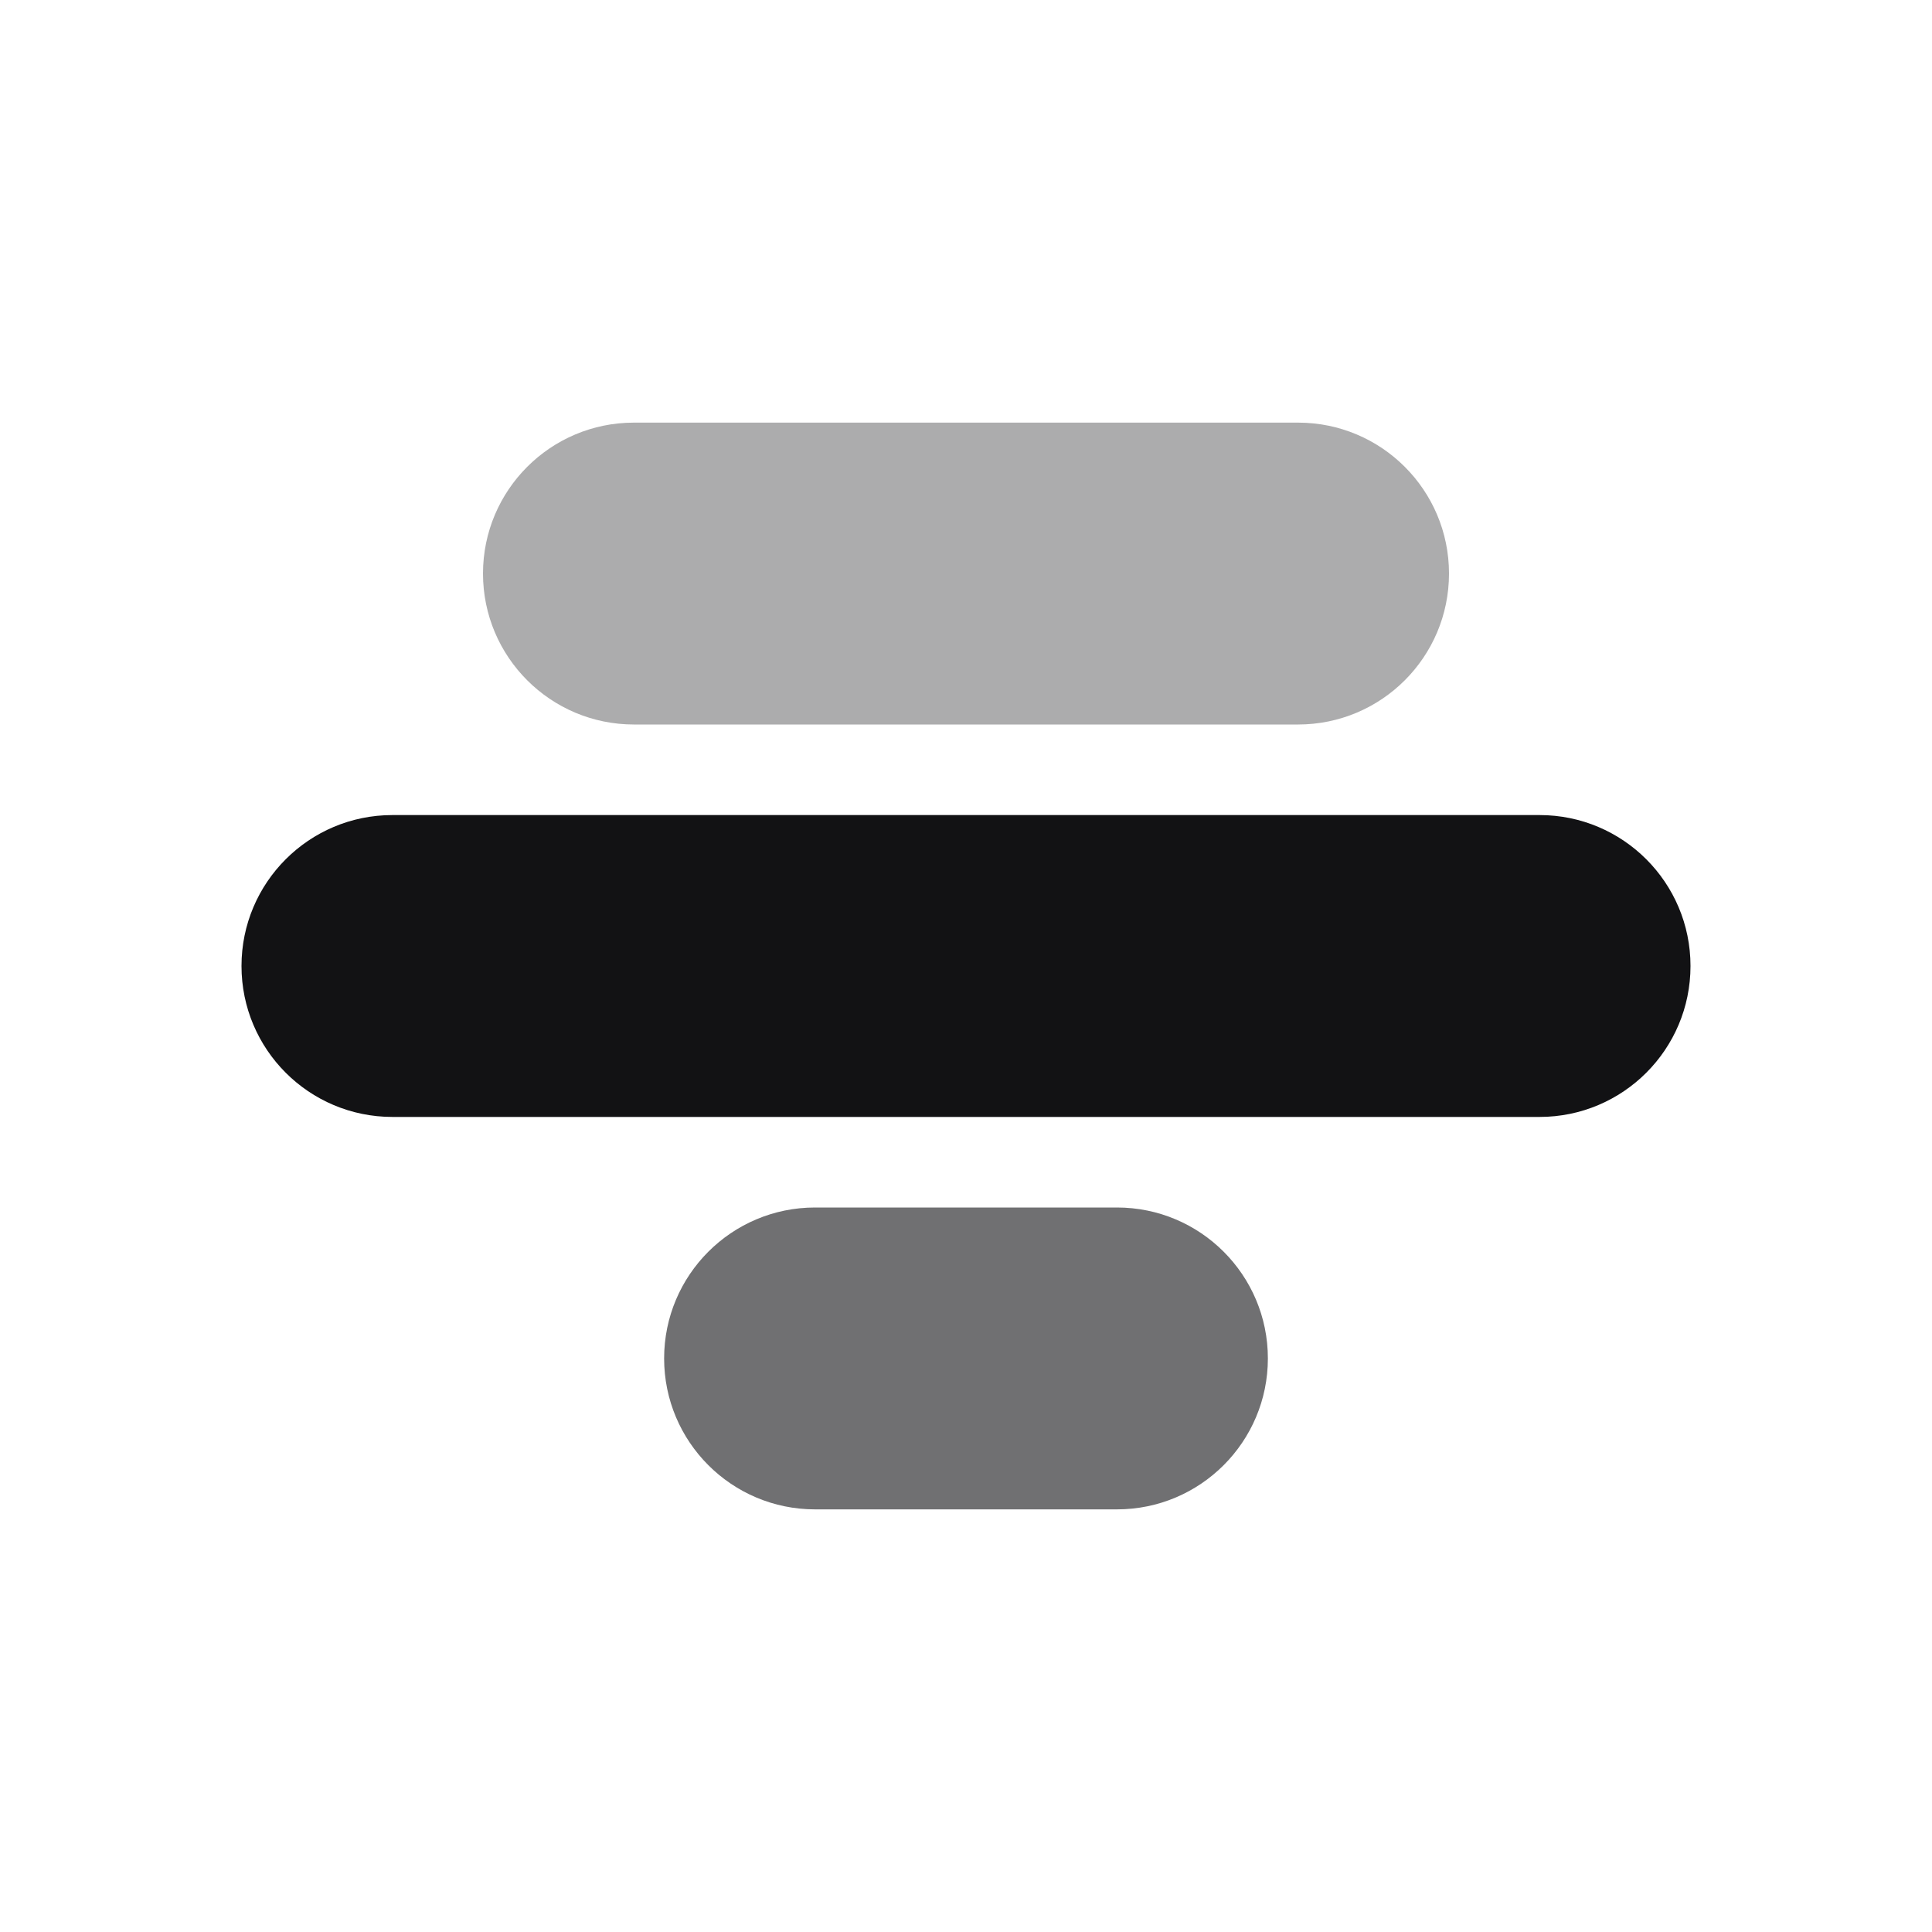
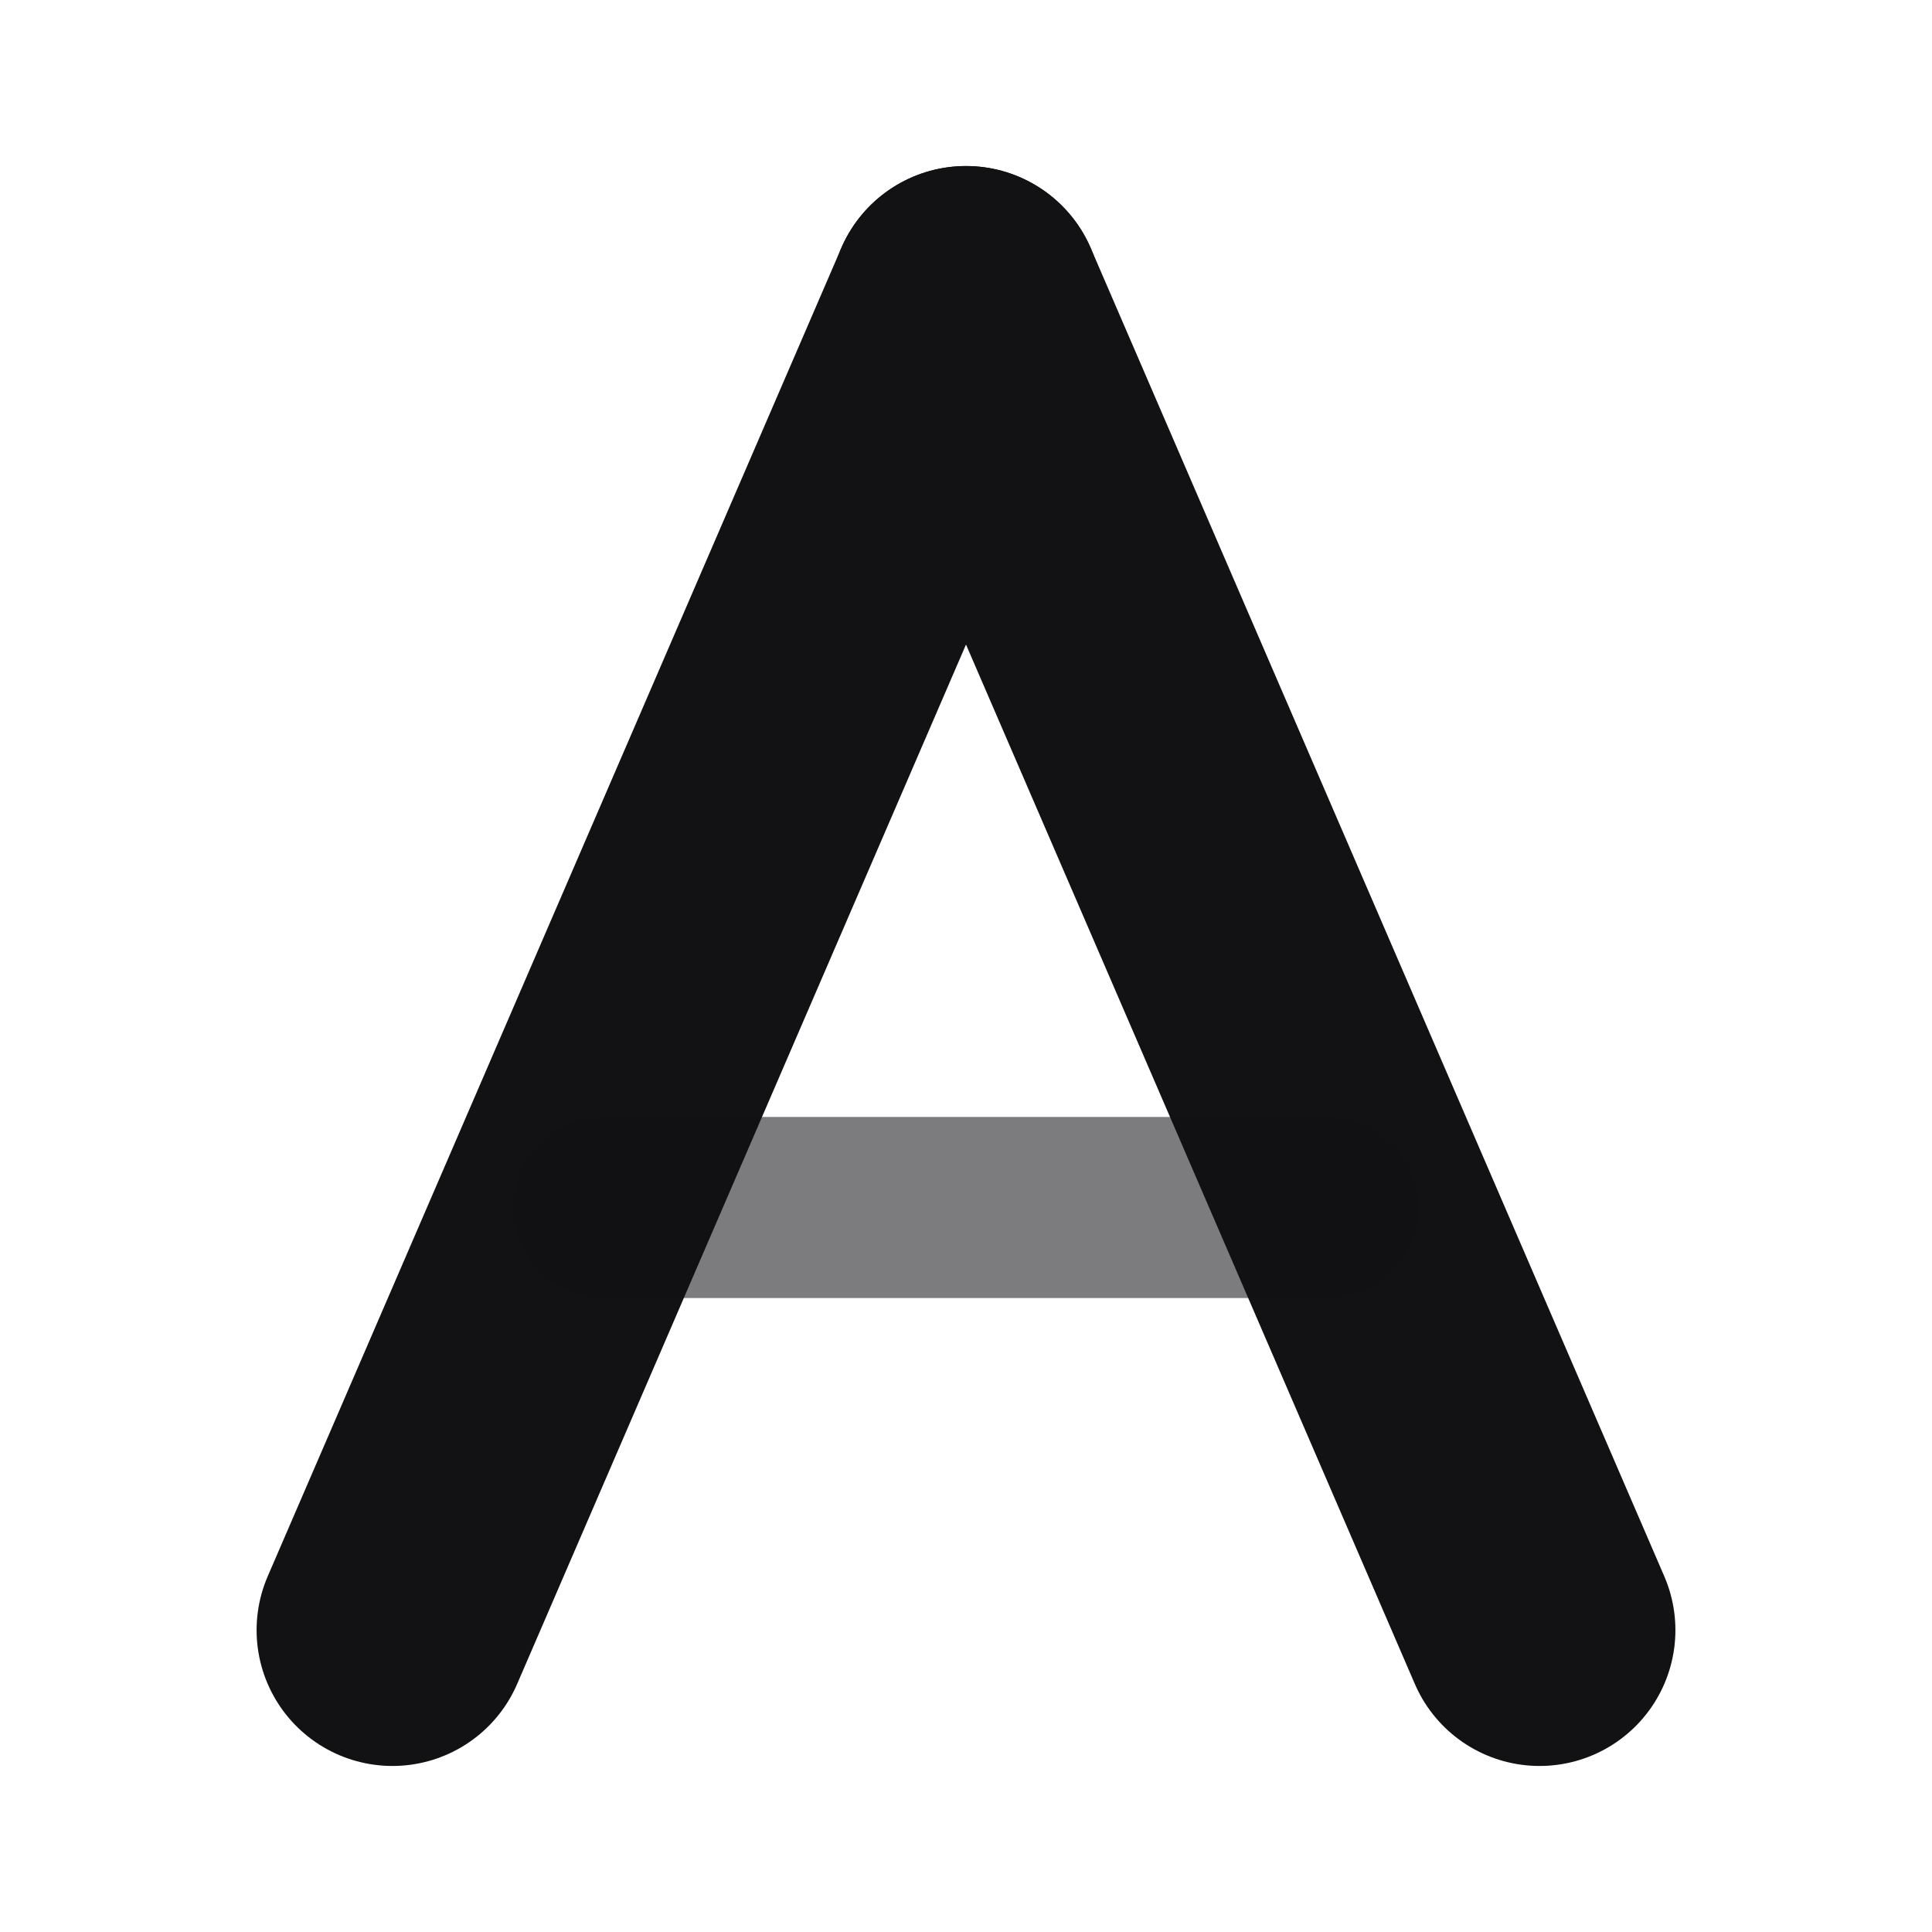
<svg xmlns="http://www.w3.org/2000/svg" viewBox="0 0 64 64" fill="none" aria-label="atrium">
  <style>
    svg { color: #121214; }
    @media (prefers-color-scheme: dark) { svg { color: #f5f5f0; } }
  </style>
-   <rect x="16" y="14" width="32" height="10" rx="5" fill="currentColor" fill-opacity="0.35" />
-   <rect x="8" y="27" width="48" height="10" rx="5" fill="currentColor" />
-   <rect x="22" y="40" width="20" height="10" rx="5" fill="currentColor" fill-opacity="0.6" />
+   <path d="M32 10 L13 54" stroke="currentColor" stroke-width="9" stroke-linecap="round" />
+   <path d="M32 10 L51 54" stroke="currentColor" stroke-width="9" stroke-linecap="round" />
+   <path d="M20 40 L44 40" stroke="currentColor" stroke-width="6" stroke-linecap="round" stroke-opacity="0.55" />
</svg>
